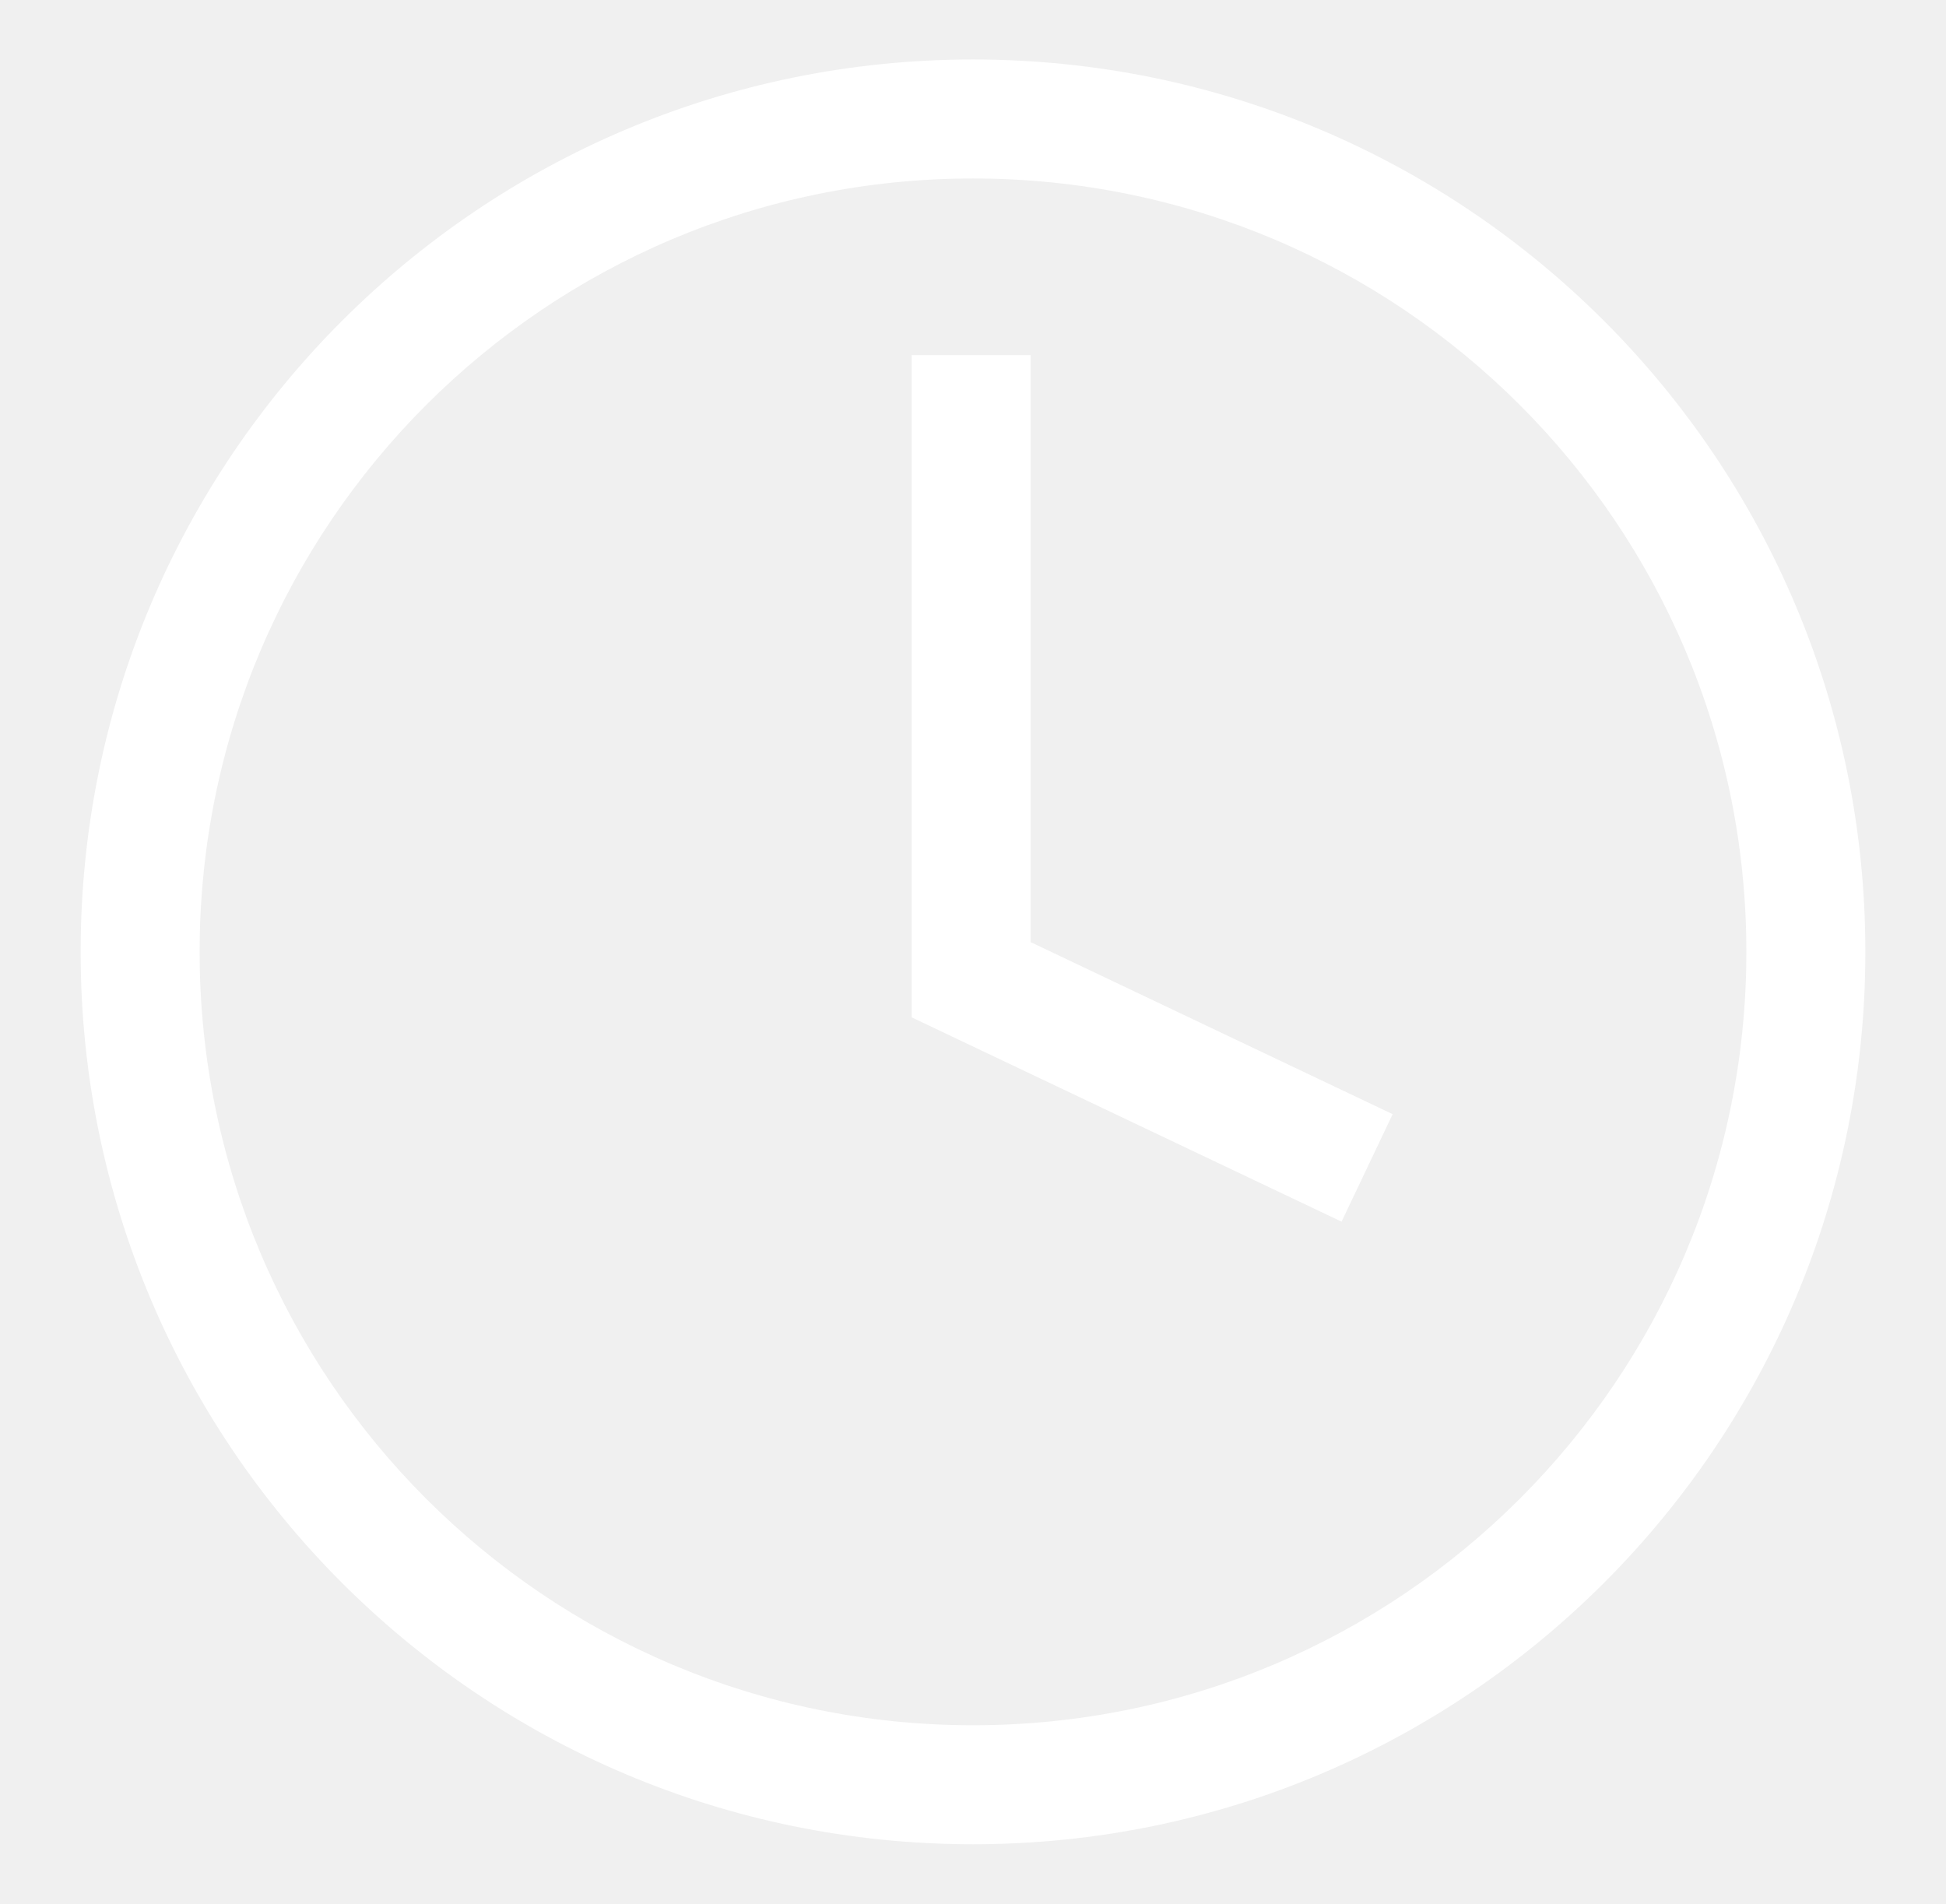
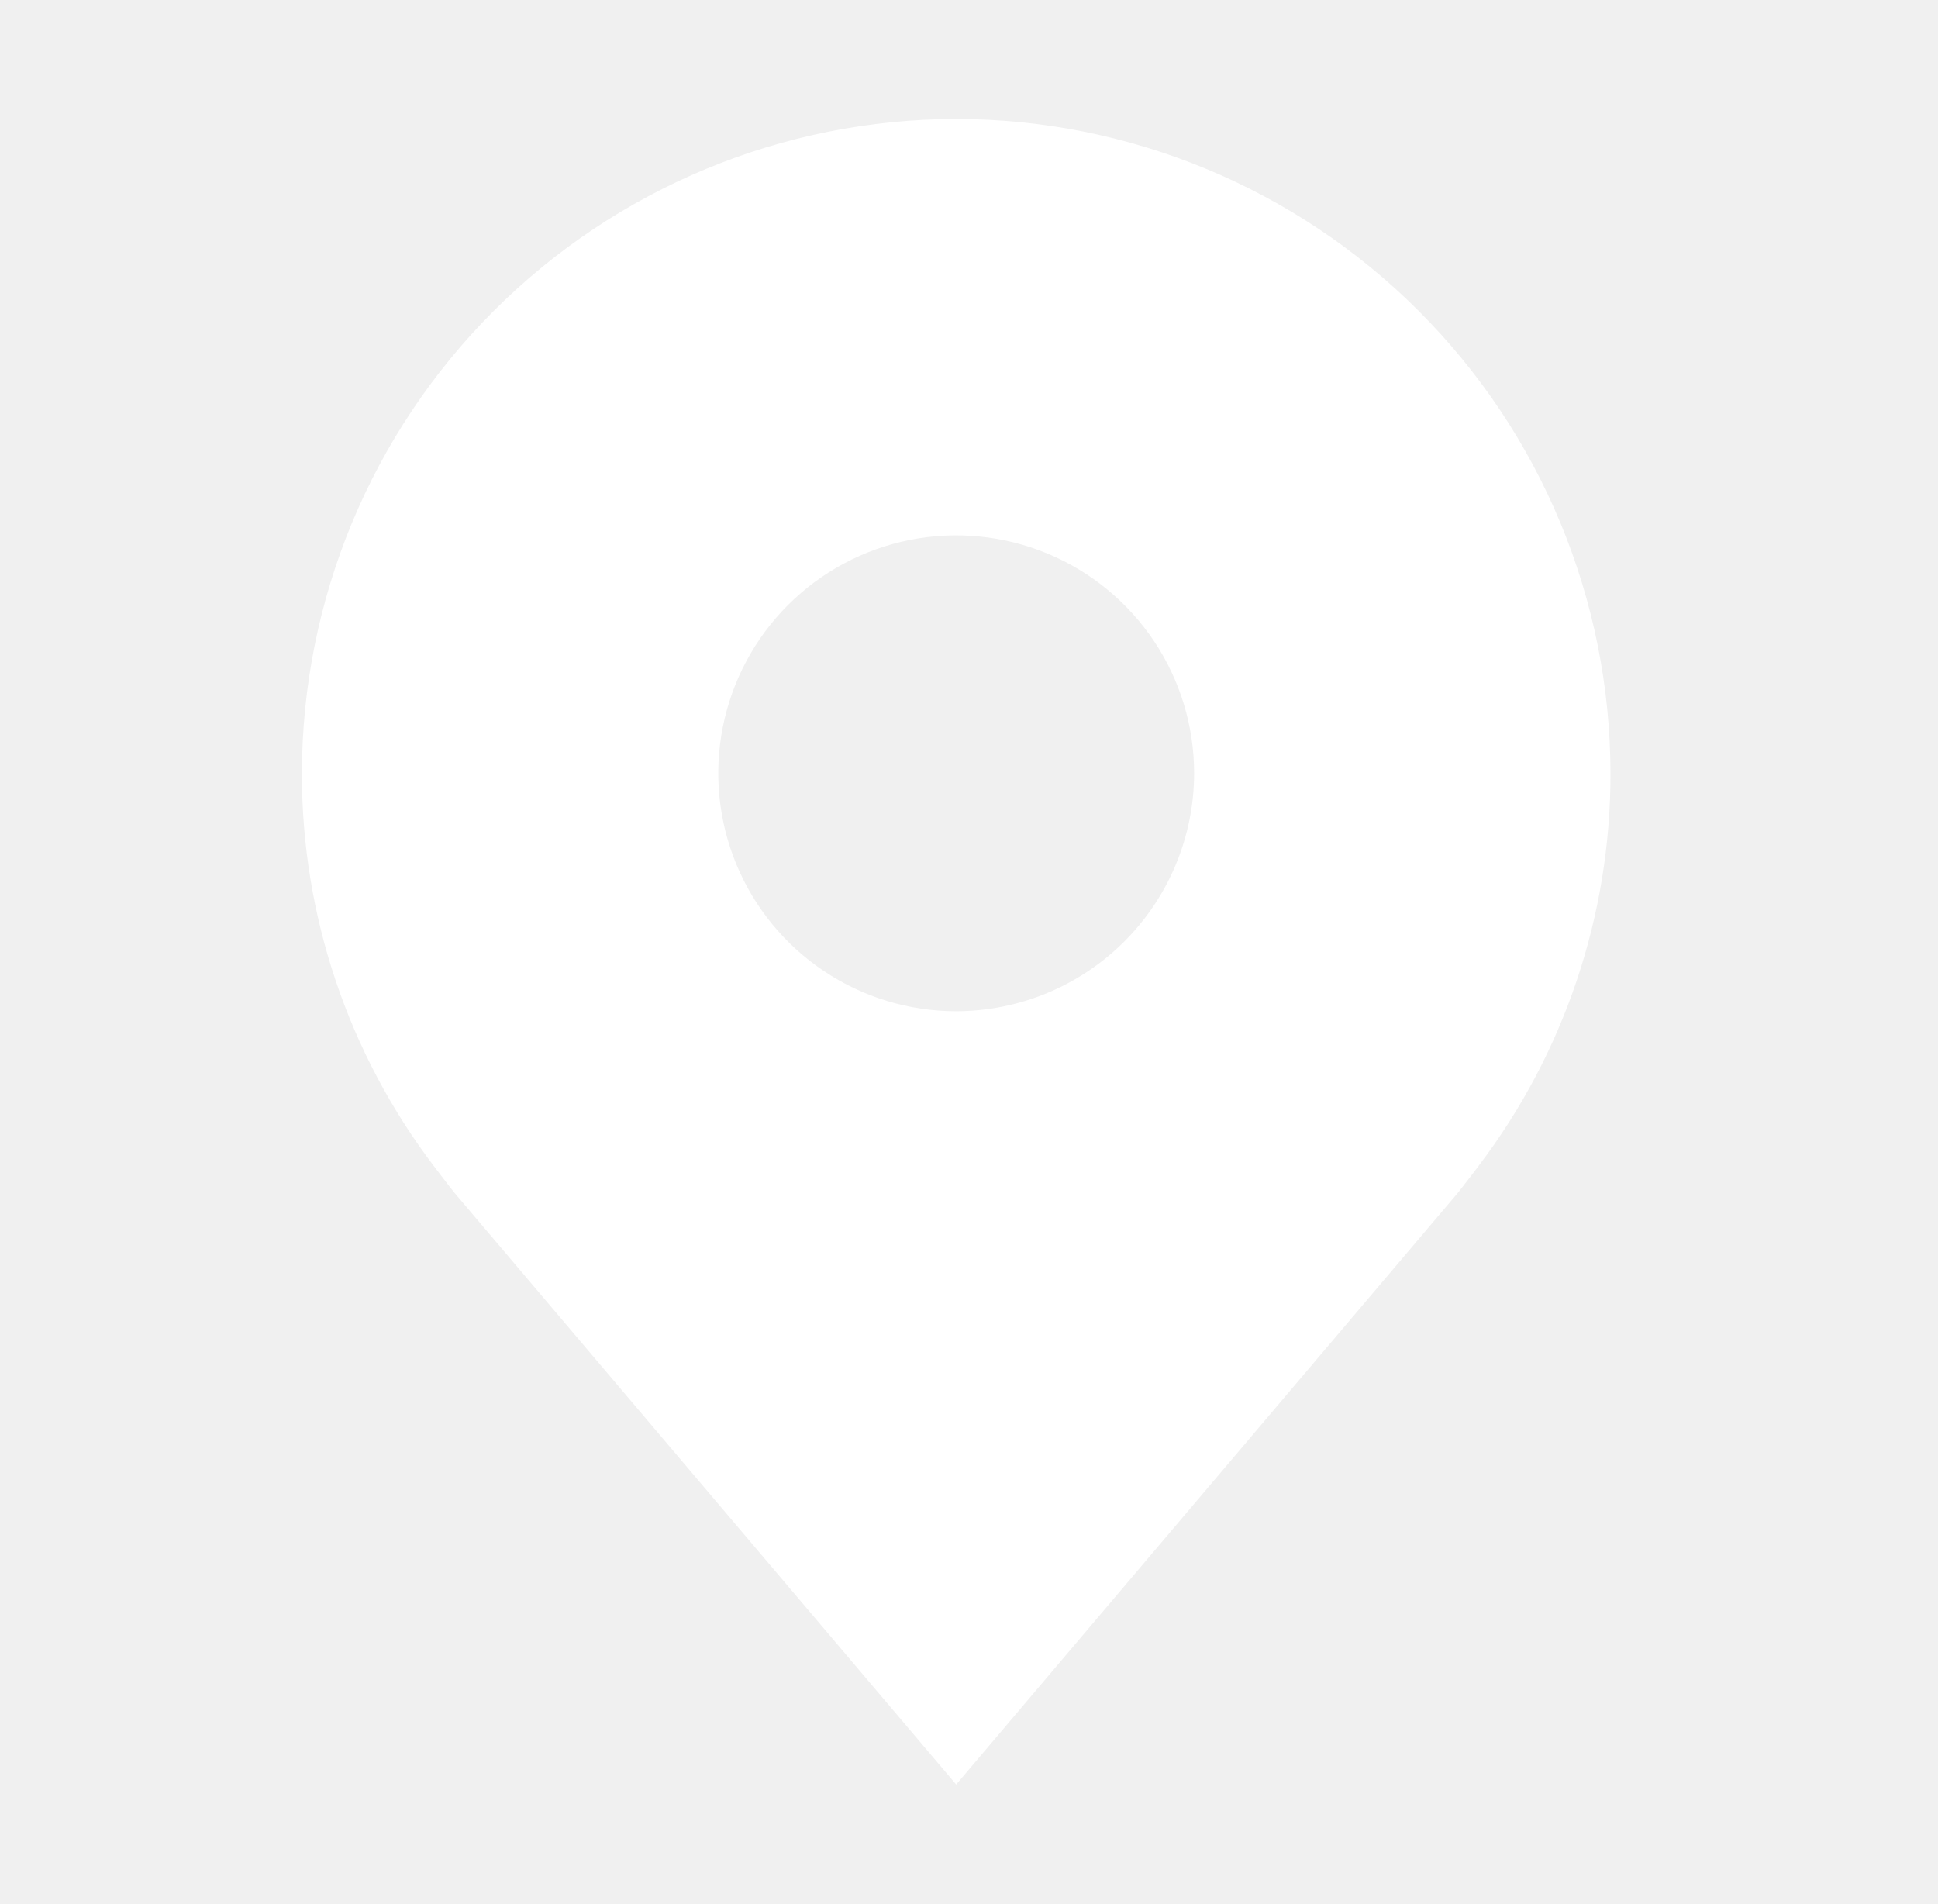
- <svg xmlns="http://www.w3.org/2000/svg" width="46" height="45" viewBox="0 0 46 45" fill="none">
-   <path d="M24.363 8.394H21.551V24.048L31.712 28.877L32.92 26.337L24.363 22.27V8.394Z" fill="white" />
-   <path d="M23 1.406C11.35 1.406 1.906 10.85 1.906 22.5C1.906 34.15 11.35 43.594 23 43.594C34.65 43.594 44.094 34.15 44.094 22.5C44.094 10.85 34.65 1.406 23 1.406ZM23 40.781C12.904 40.781 4.719 32.596 4.719 22.5C4.719 12.404 12.904 4.219 23 4.219C33.096 4.219 41.281 12.404 41.281 22.5C41.281 32.596 33.096 40.781 23 40.781Z" fill="white" />
+ <svg xmlns="http://www.w3.org/2000/svg" width="56" height="55" viewBox="0 0 56 55" fill="none">
+   <path d="M27.63 3.438C22.618 3.443 17.812 5.437 14.268 8.982C10.723 12.526 8.73 17.331 8.724 22.344C8.718 26.44 10.056 30.425 12.533 33.688C12.533 33.688 13.048 34.366 13.132 34.464L27.63 51.562L42.135 34.456C42.21 34.365 42.727 33.688 42.727 33.688L42.729 33.682C45.205 30.421 46.542 26.438 46.536 22.344C46.53 17.331 44.536 12.526 40.992 8.982C37.448 5.437 32.642 3.443 27.63 3.438V3.438ZM27.63 29.219C26.27 29.219 24.941 28.816 23.81 28.06C22.68 27.305 21.799 26.231 21.278 24.975C20.758 23.718 20.622 22.336 20.887 21.003C21.152 19.669 21.807 18.444 22.769 17.482C23.73 16.521 24.955 15.866 26.289 15.601C27.622 15.336 29.005 15.472 30.261 15.992C31.517 16.512 32.591 17.394 33.346 18.524C34.102 19.655 34.505 20.984 34.505 22.344C34.503 24.166 33.778 25.914 32.489 27.203C31.2 28.491 29.453 29.216 27.63 29.219V29.219Z" fill="white" />
</svg>
